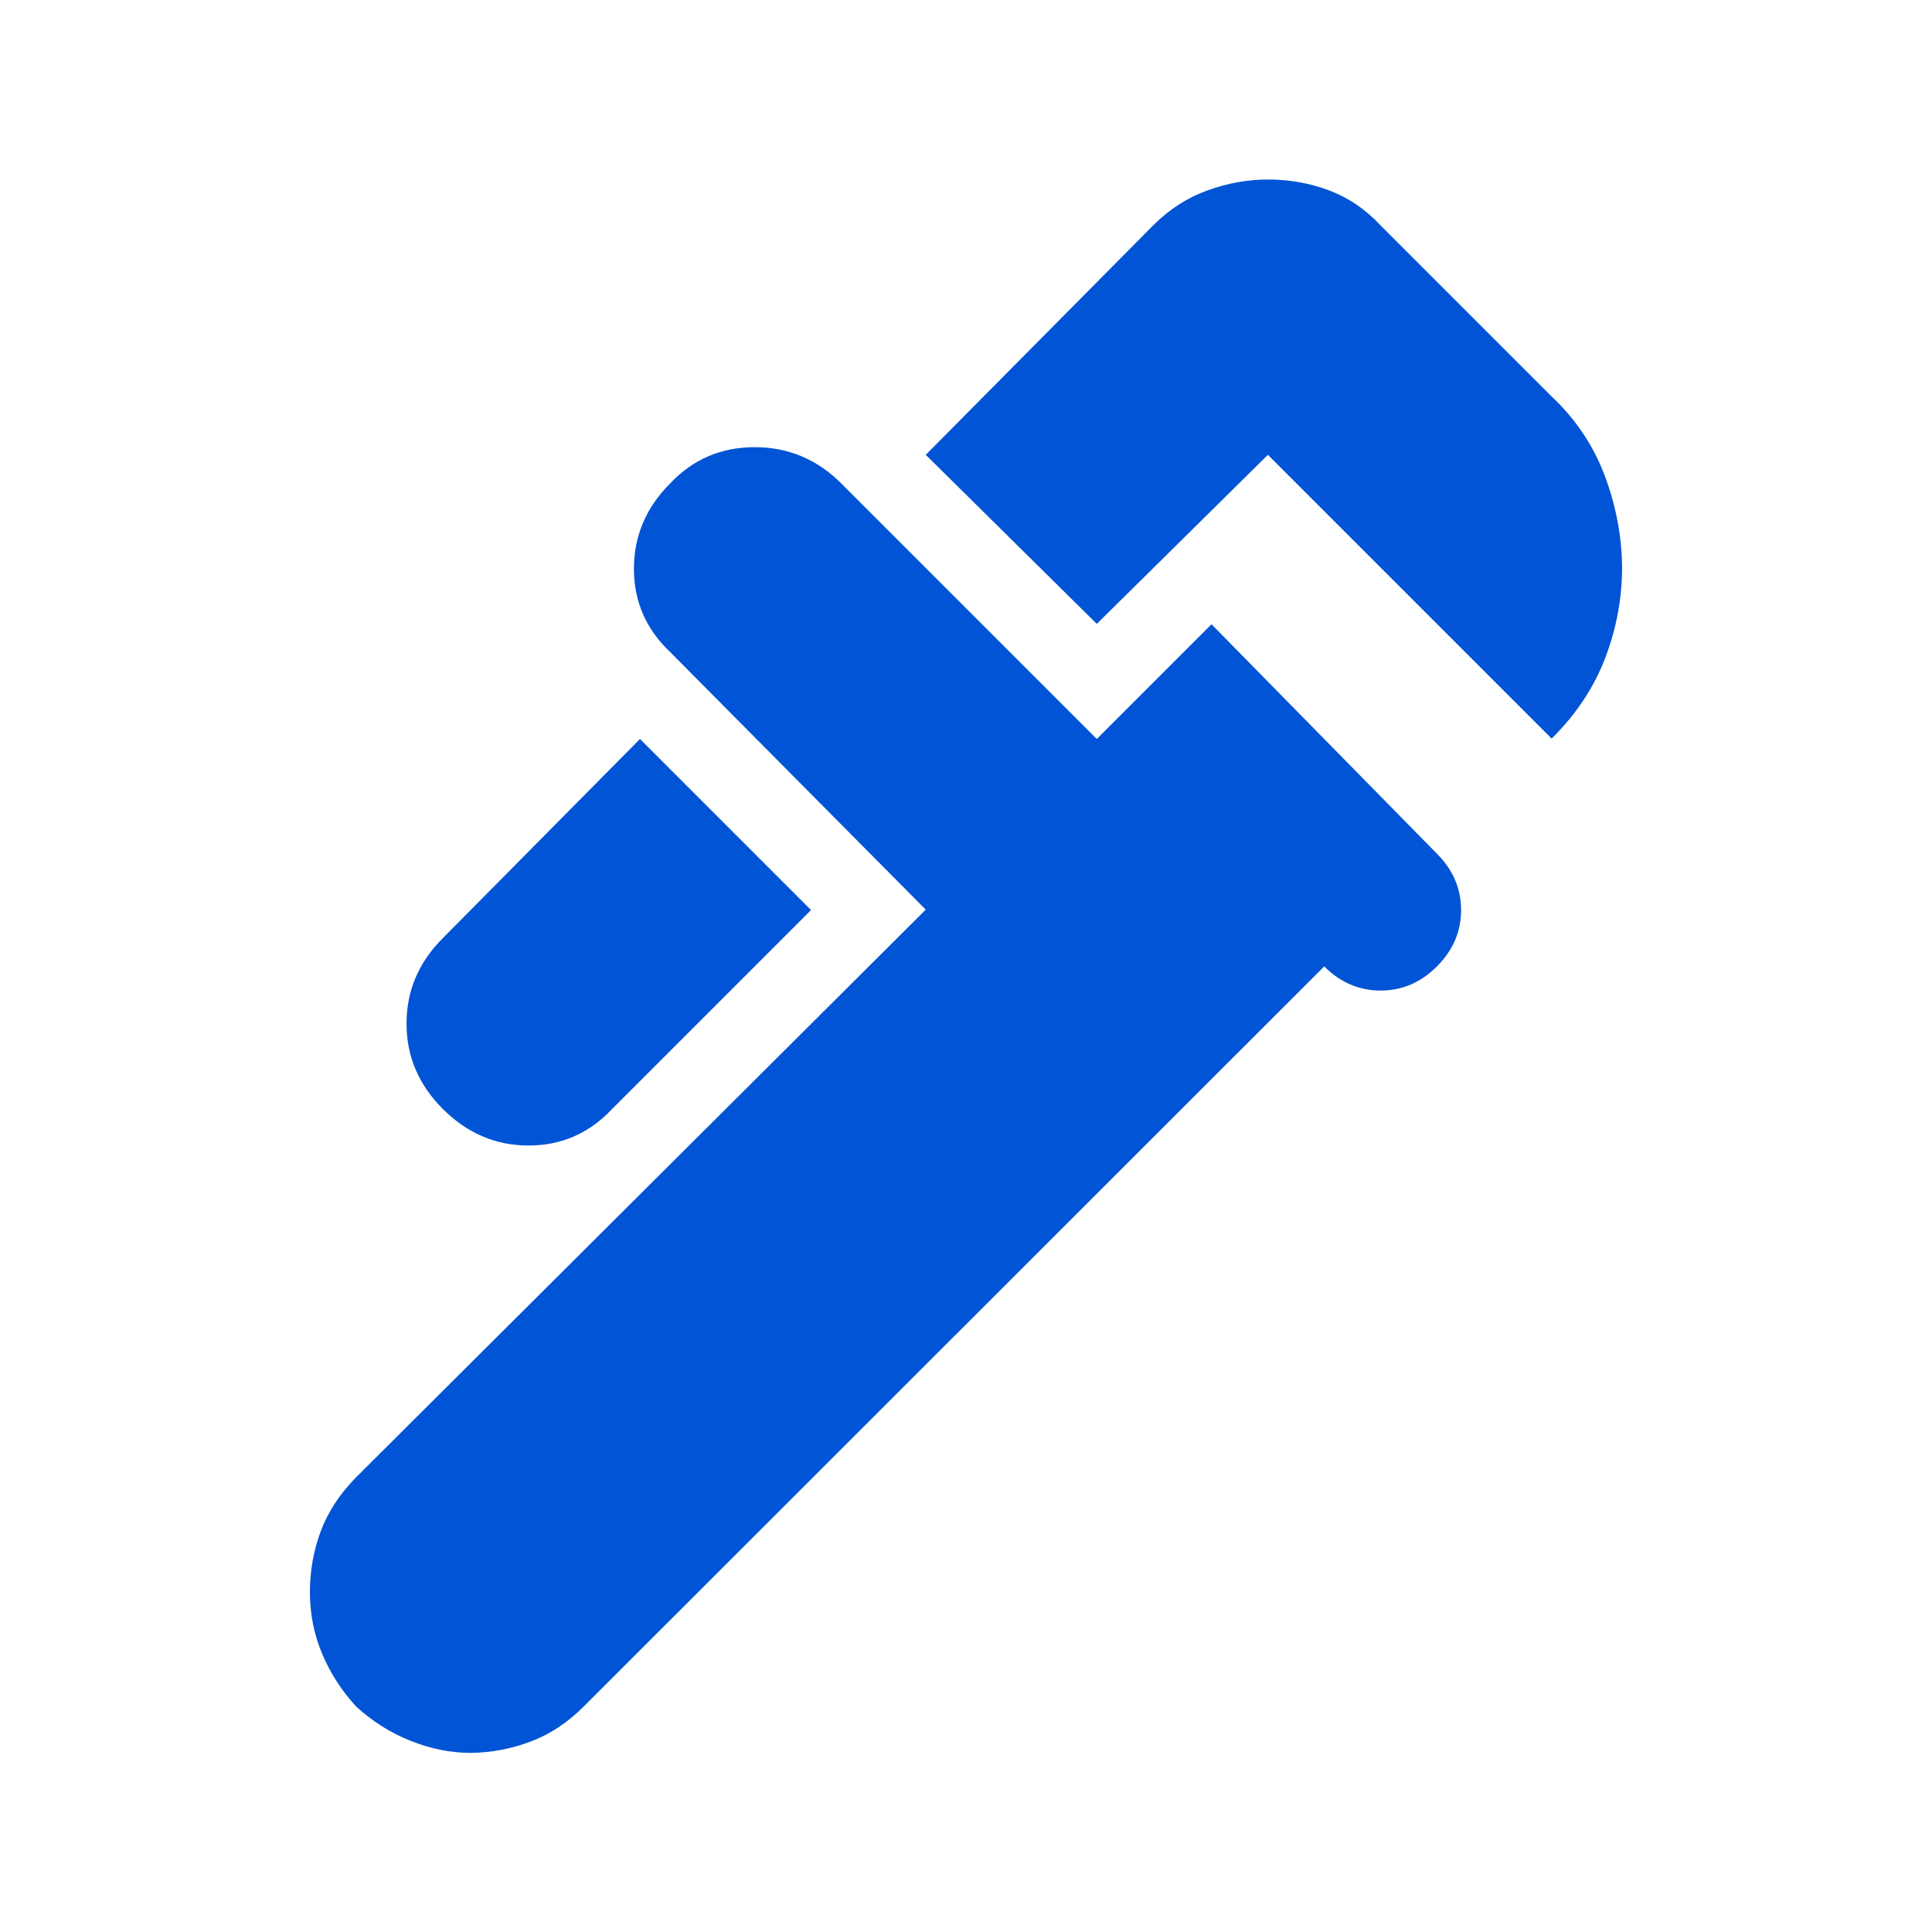
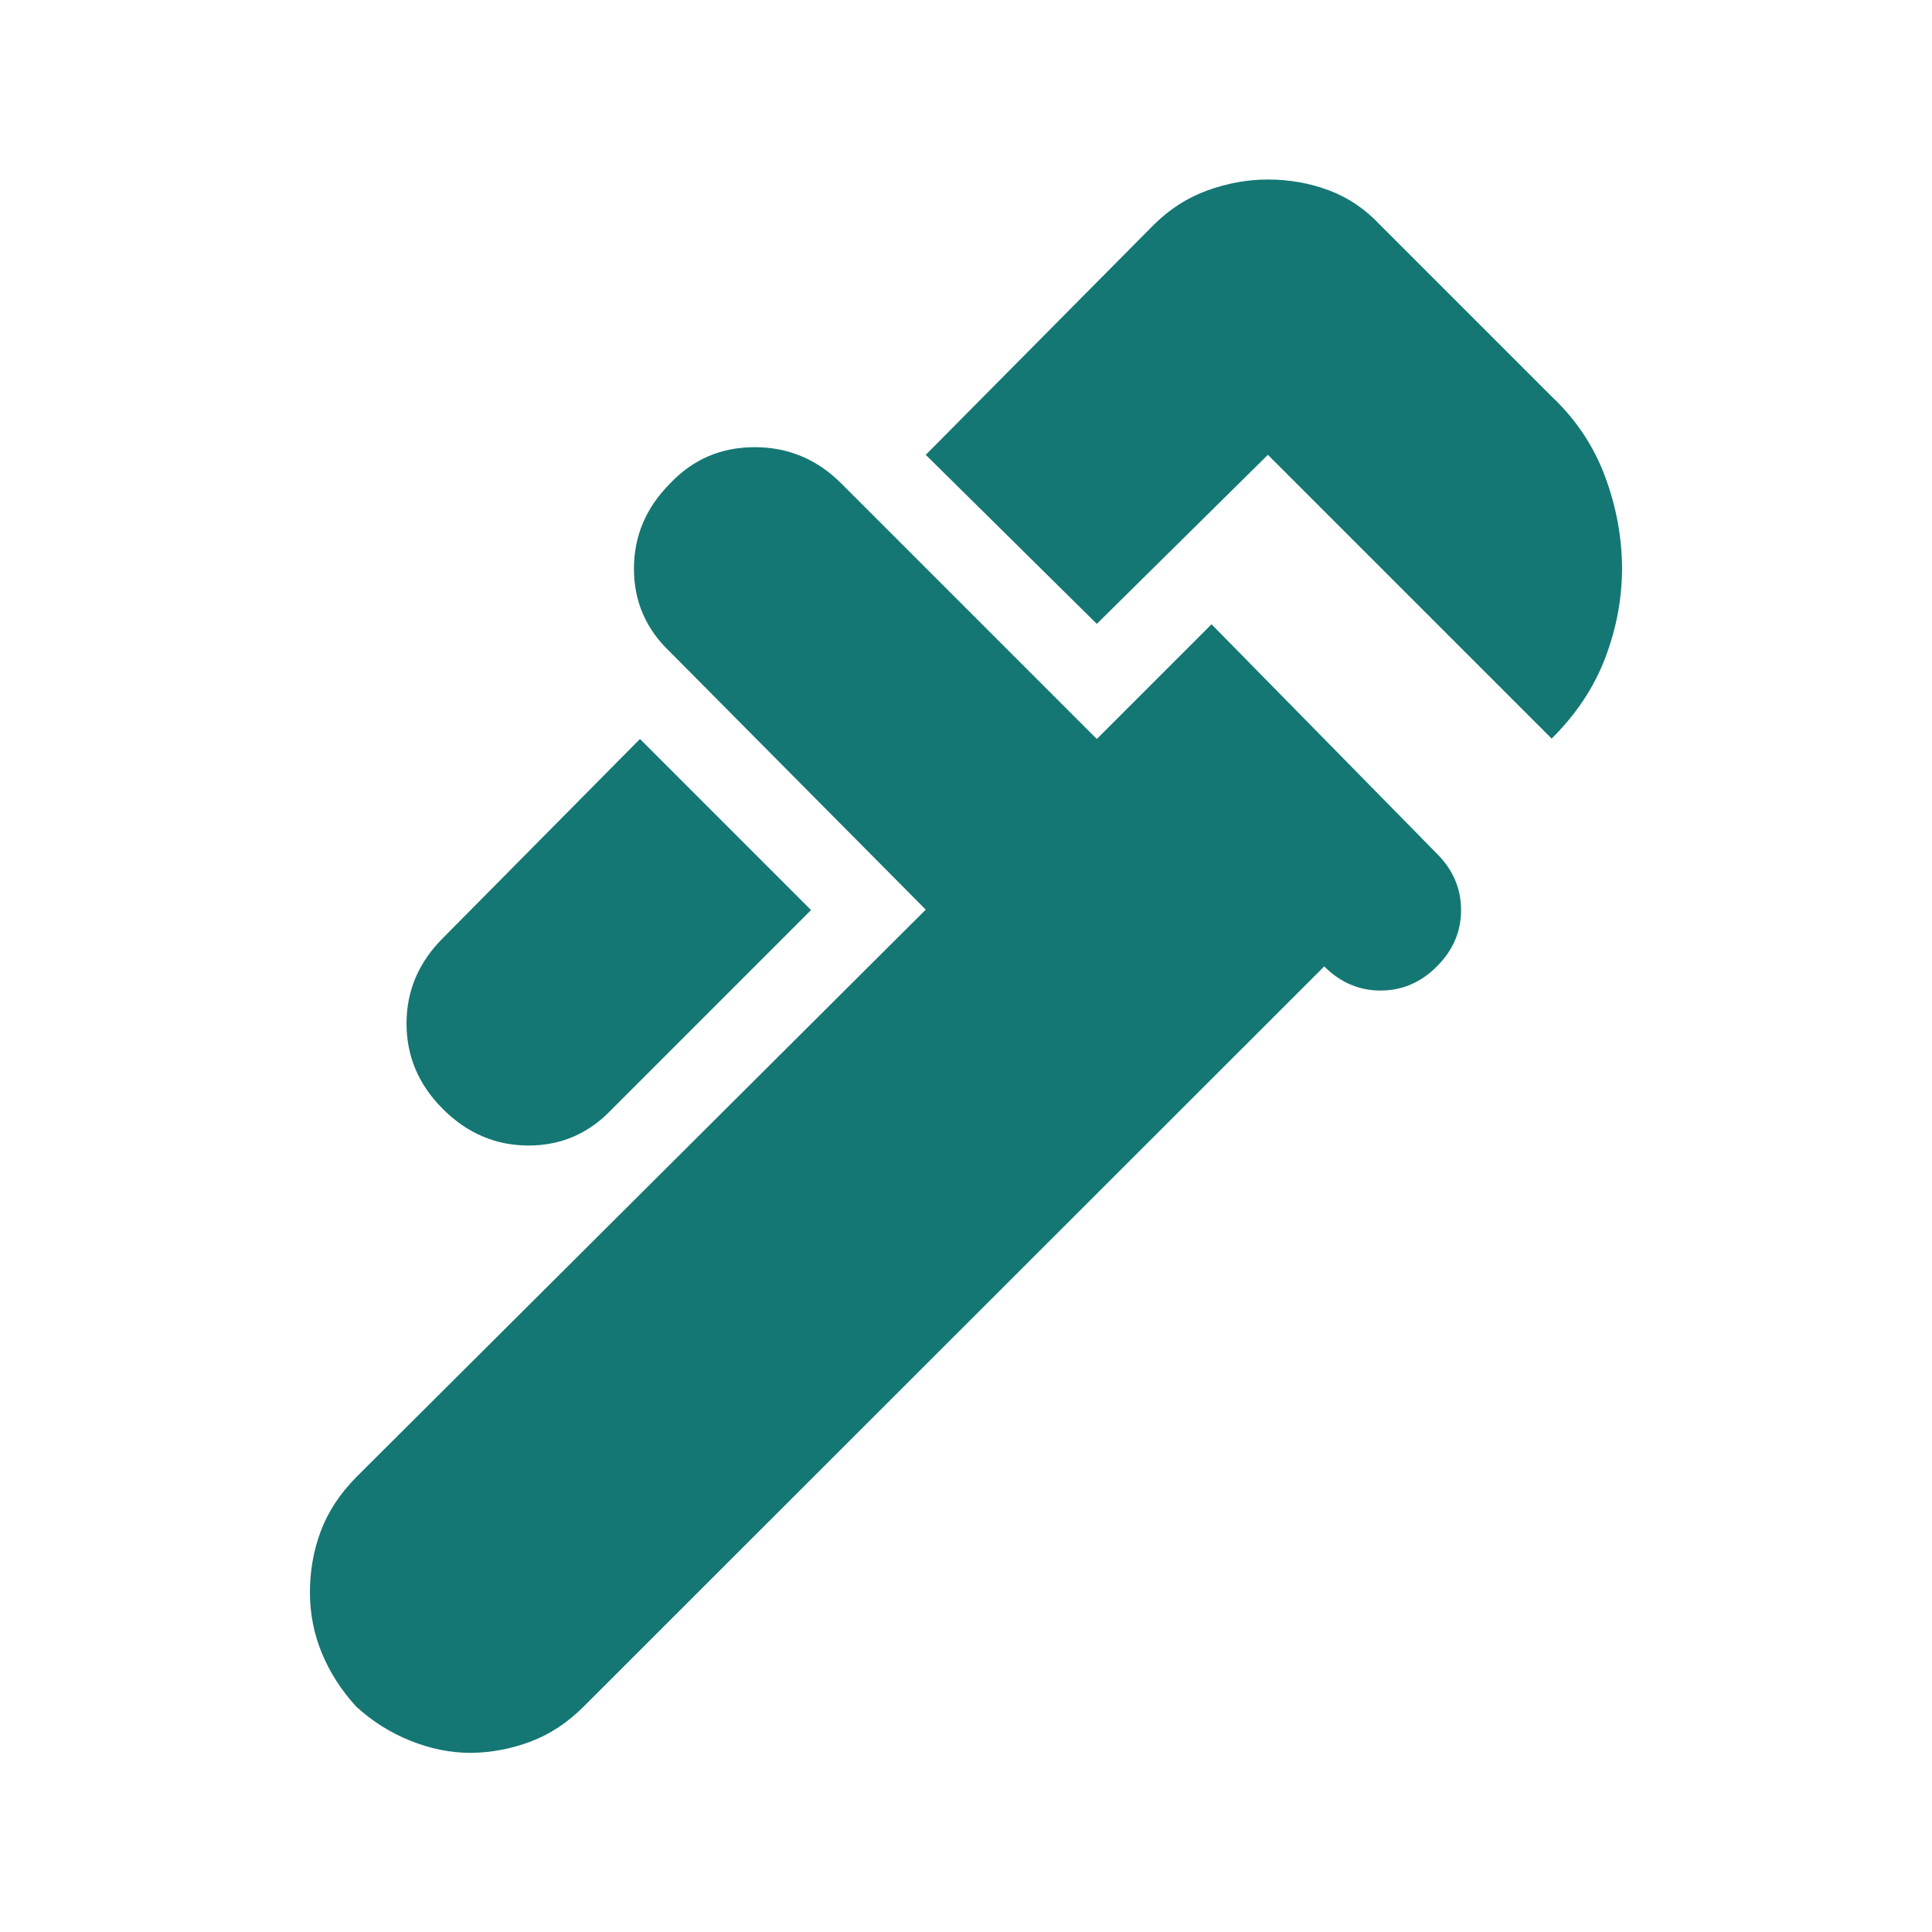
<svg xmlns="http://www.w3.org/2000/svg" viewBox="0 0 48 48">
  <defs>
    <linearGradient id="tone-a" x1="0" y1="0" x2="48" y2="48" gradientUnits="userSpaceOnUse">
-       <stop offset="0" stop-color="#0054D5" />
-       <stop offset="1" stop-color="#0054D5" />
+       <stop offset="0" stop-color="#147774" />
+       <stop offset="1" stop-color="#147774" />
    </linearGradient>
  </defs>
  <path d="M 38.55,18.35 L 31.5,11.3 l -4.25,4.2 l -4.25,-4.2 l 5.65,-5.7 q 0.6,-0.6 1.35,-0.87 t 1.5,-0.27 q 0.8,0 1.52,0.27 T 34.3,5.6 l 4.25,4.25 q 0.9,0.85 1.32,1.97 T 40.3,14.1 q 0,1.15 -0.42,2.25 T 38.55,18.35 Z M 11,27.55 q -0.9,-0.9 -0.9,-2.12 t 0.9,-2.12 l 4.9,-4.95 l 4.25,4.25 l -4.95,4.95 q -0.85,0.9 -2.07,0.9 T 11,27.55 Z m -2.15,14.85 q -0.55,-0.6 -0.85,-1.32 t -0.3,-1.52 q 0,-0.8 0.27,-1.52 T 8.85,36.7 l 14.15,-14.1 l -6.35,-6.4 q -0.9,-0.85 -0.9,-2.07 t 0.9,-2.12 q 0.85,-0.9 2.1,-0.9 t 2.15,0.9 l 6.35,6.35 l 2.85,-2.85 l 5.6,5.7 q 0.6,0.6 0.6,1.4 t -0.6,1.4 q -0.6,0.6 -1.4,0.6 t -1.4,-0.6 L 14.5,42.4 q -0.6,0.6 -1.32,0.87 T 11.7,43.55 q -0.75,0 -1.5,-0.3 t -1.35,-0.85 Z" fill="url(#tone-a)" />
</svg>
